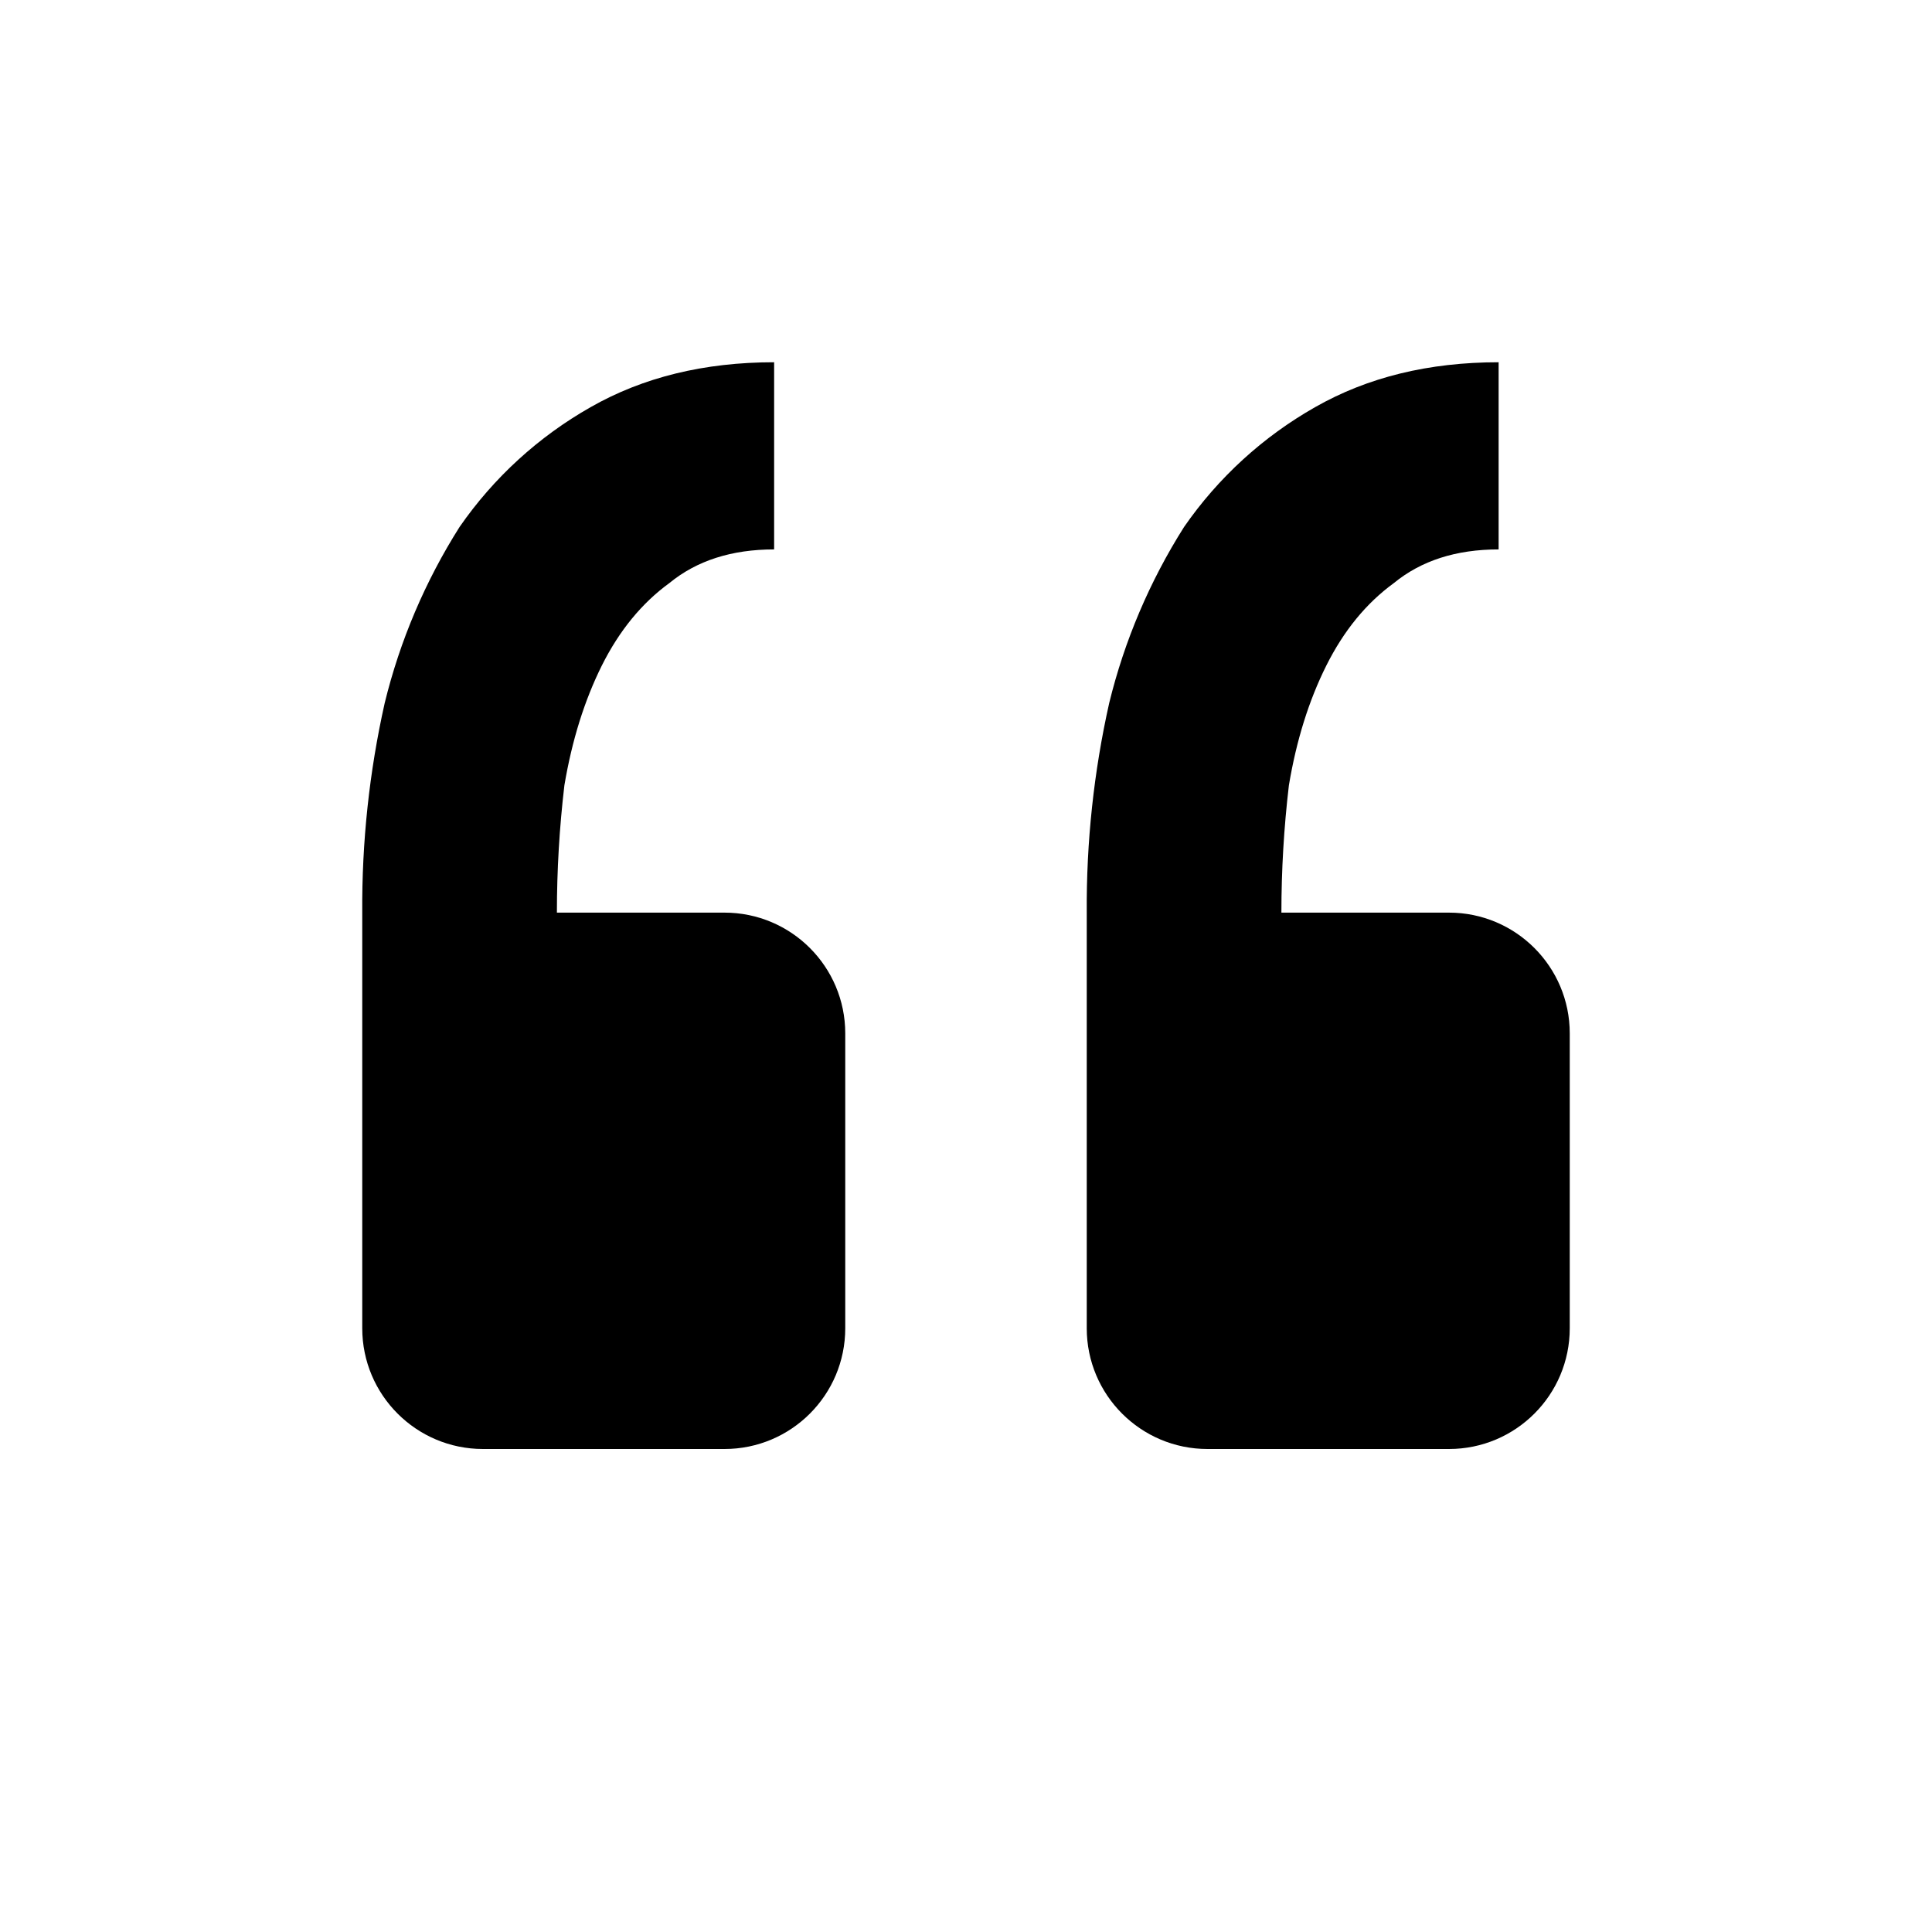
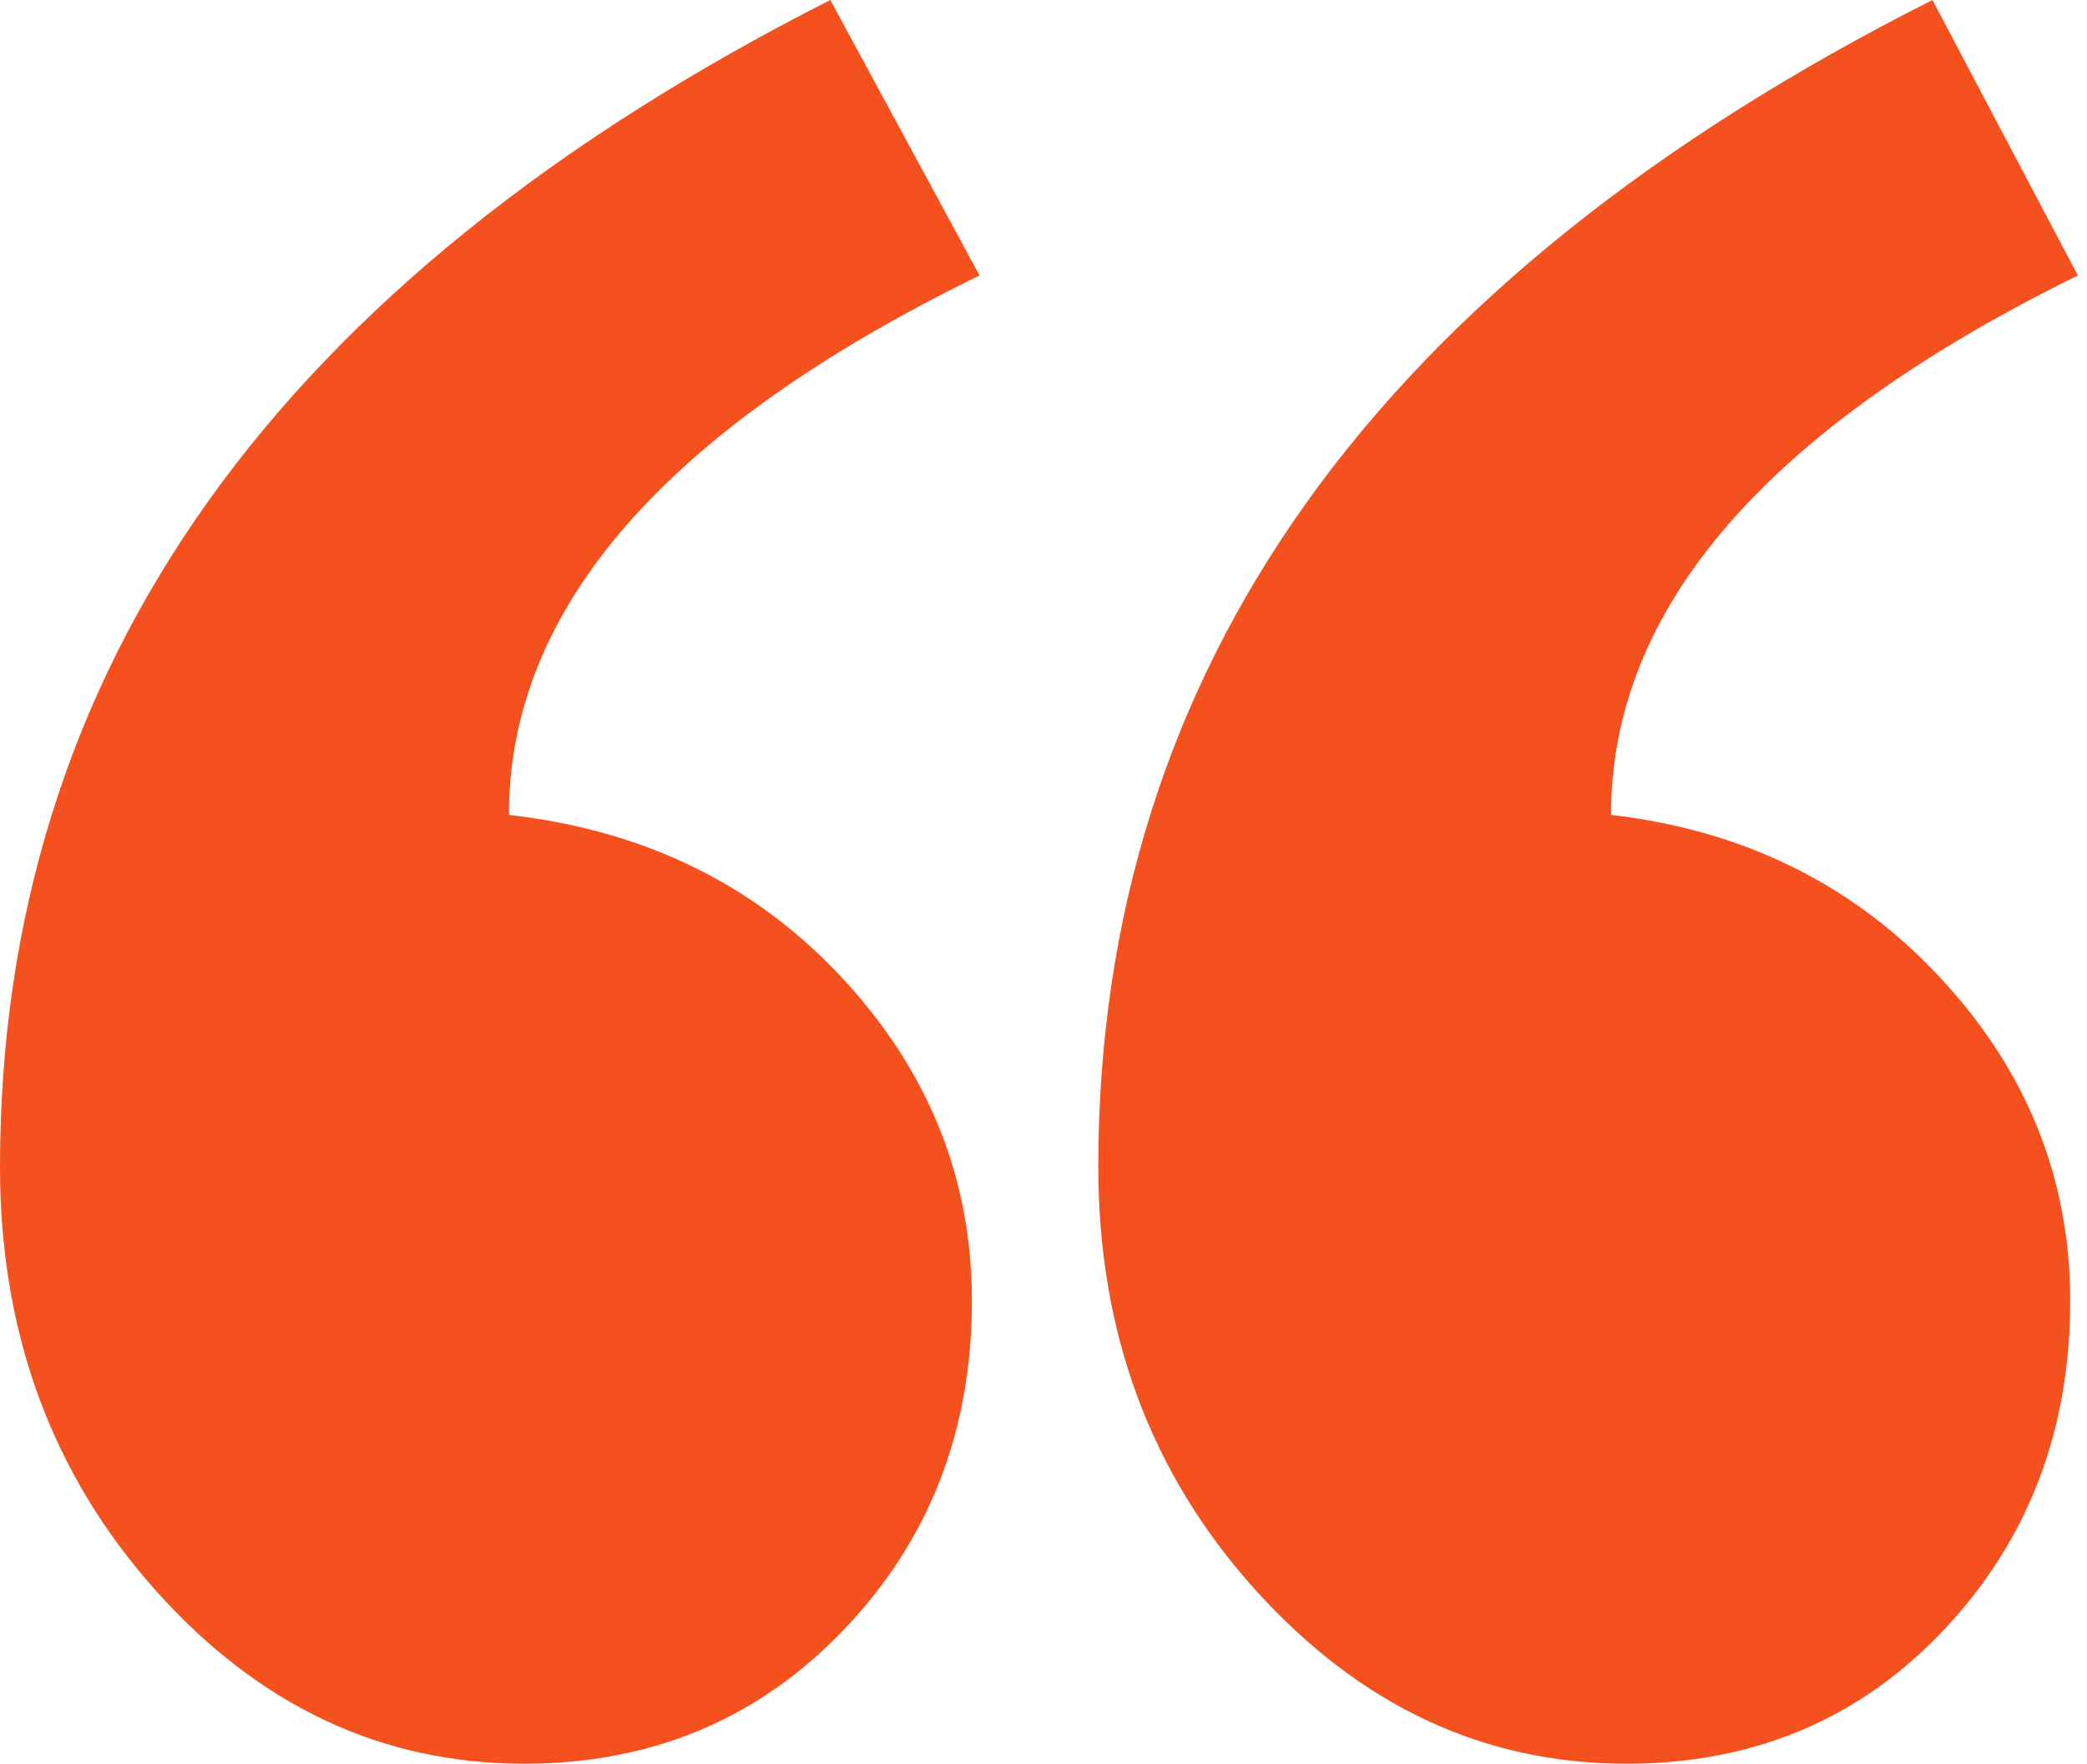
- <svg xmlns="http://www.w3.org/2000/svg" width="16" height="16" fill="currentColor" class="bi bi-quote" viewBox="0 0 16 16">
-   <path d="M12 12a1 1 0 0 0 1-1V8.558a1 1 0 0 0-1-1h-1.388q0-.527.062-1.054.093-.558.31-.992t.559-.683q.34-.279.868-.279V3q-.868 0-1.52.372a3.3 3.3 0 0 0-1.085.992 4.9 4.9 0 0 0-.62 1.458A7.7 7.7 0 0 0 9 7.558V11a1 1 0 0 0 1 1zm-6 0a1 1 0 0 0 1-1V8.558a1 1 0 0 0-1-1H4.612q0-.527.062-1.054.094-.558.31-.992.217-.434.559-.683.34-.279.868-.279V3q-.868 0-1.52.372a3.3 3.3 0 0 0-1.085.992 4.9 4.9 0 0 0-.62 1.458A7.7 7.7 0 0 0 3 7.558V11a1 1 0 0 0 1 1z" />
+ <svg xmlns="http://www.w3.org/2000/svg" width="71" height="60" viewBox="0 0 71 60" fill="none">
+   <path fill-rule="evenodd" clip-rule="evenodd" d="M70.689 9.371C60.101 14.577 54.807 20.694 54.807 27.722C59.32 28.243 63.052 30.087 66.002 33.254C68.953 36.421 70.428 40.087 70.428 44.252C70.428 48.677 68.996 52.408 66.132 55.445C63.269 58.482 59.667 60 55.328 60C50.468 60 46.259 58.026 42.701 54.078C39.143 50.13 37.364 45.336 37.364 39.696C37.364 22.776 46.823 9.545 65.742 0L70.689 9.371ZM33.325 9.371C22.65 14.577 17.313 20.694 17.313 27.722C21.913 28.243 25.688 30.087 28.638 33.254C31.589 36.421 33.064 40.087 33.064 44.252C33.064 48.677 31.611 52.408 28.703 55.445C25.796 58.482 22.173 60 17.834 60C12.974 60 8.787 58.026 5.272 54.078C1.757 50.13 0 45.336 0 39.696C0 22.776 9.416 9.545 28.248 0L33.325 9.371Z" fill="#F4511E" />
</svg>
